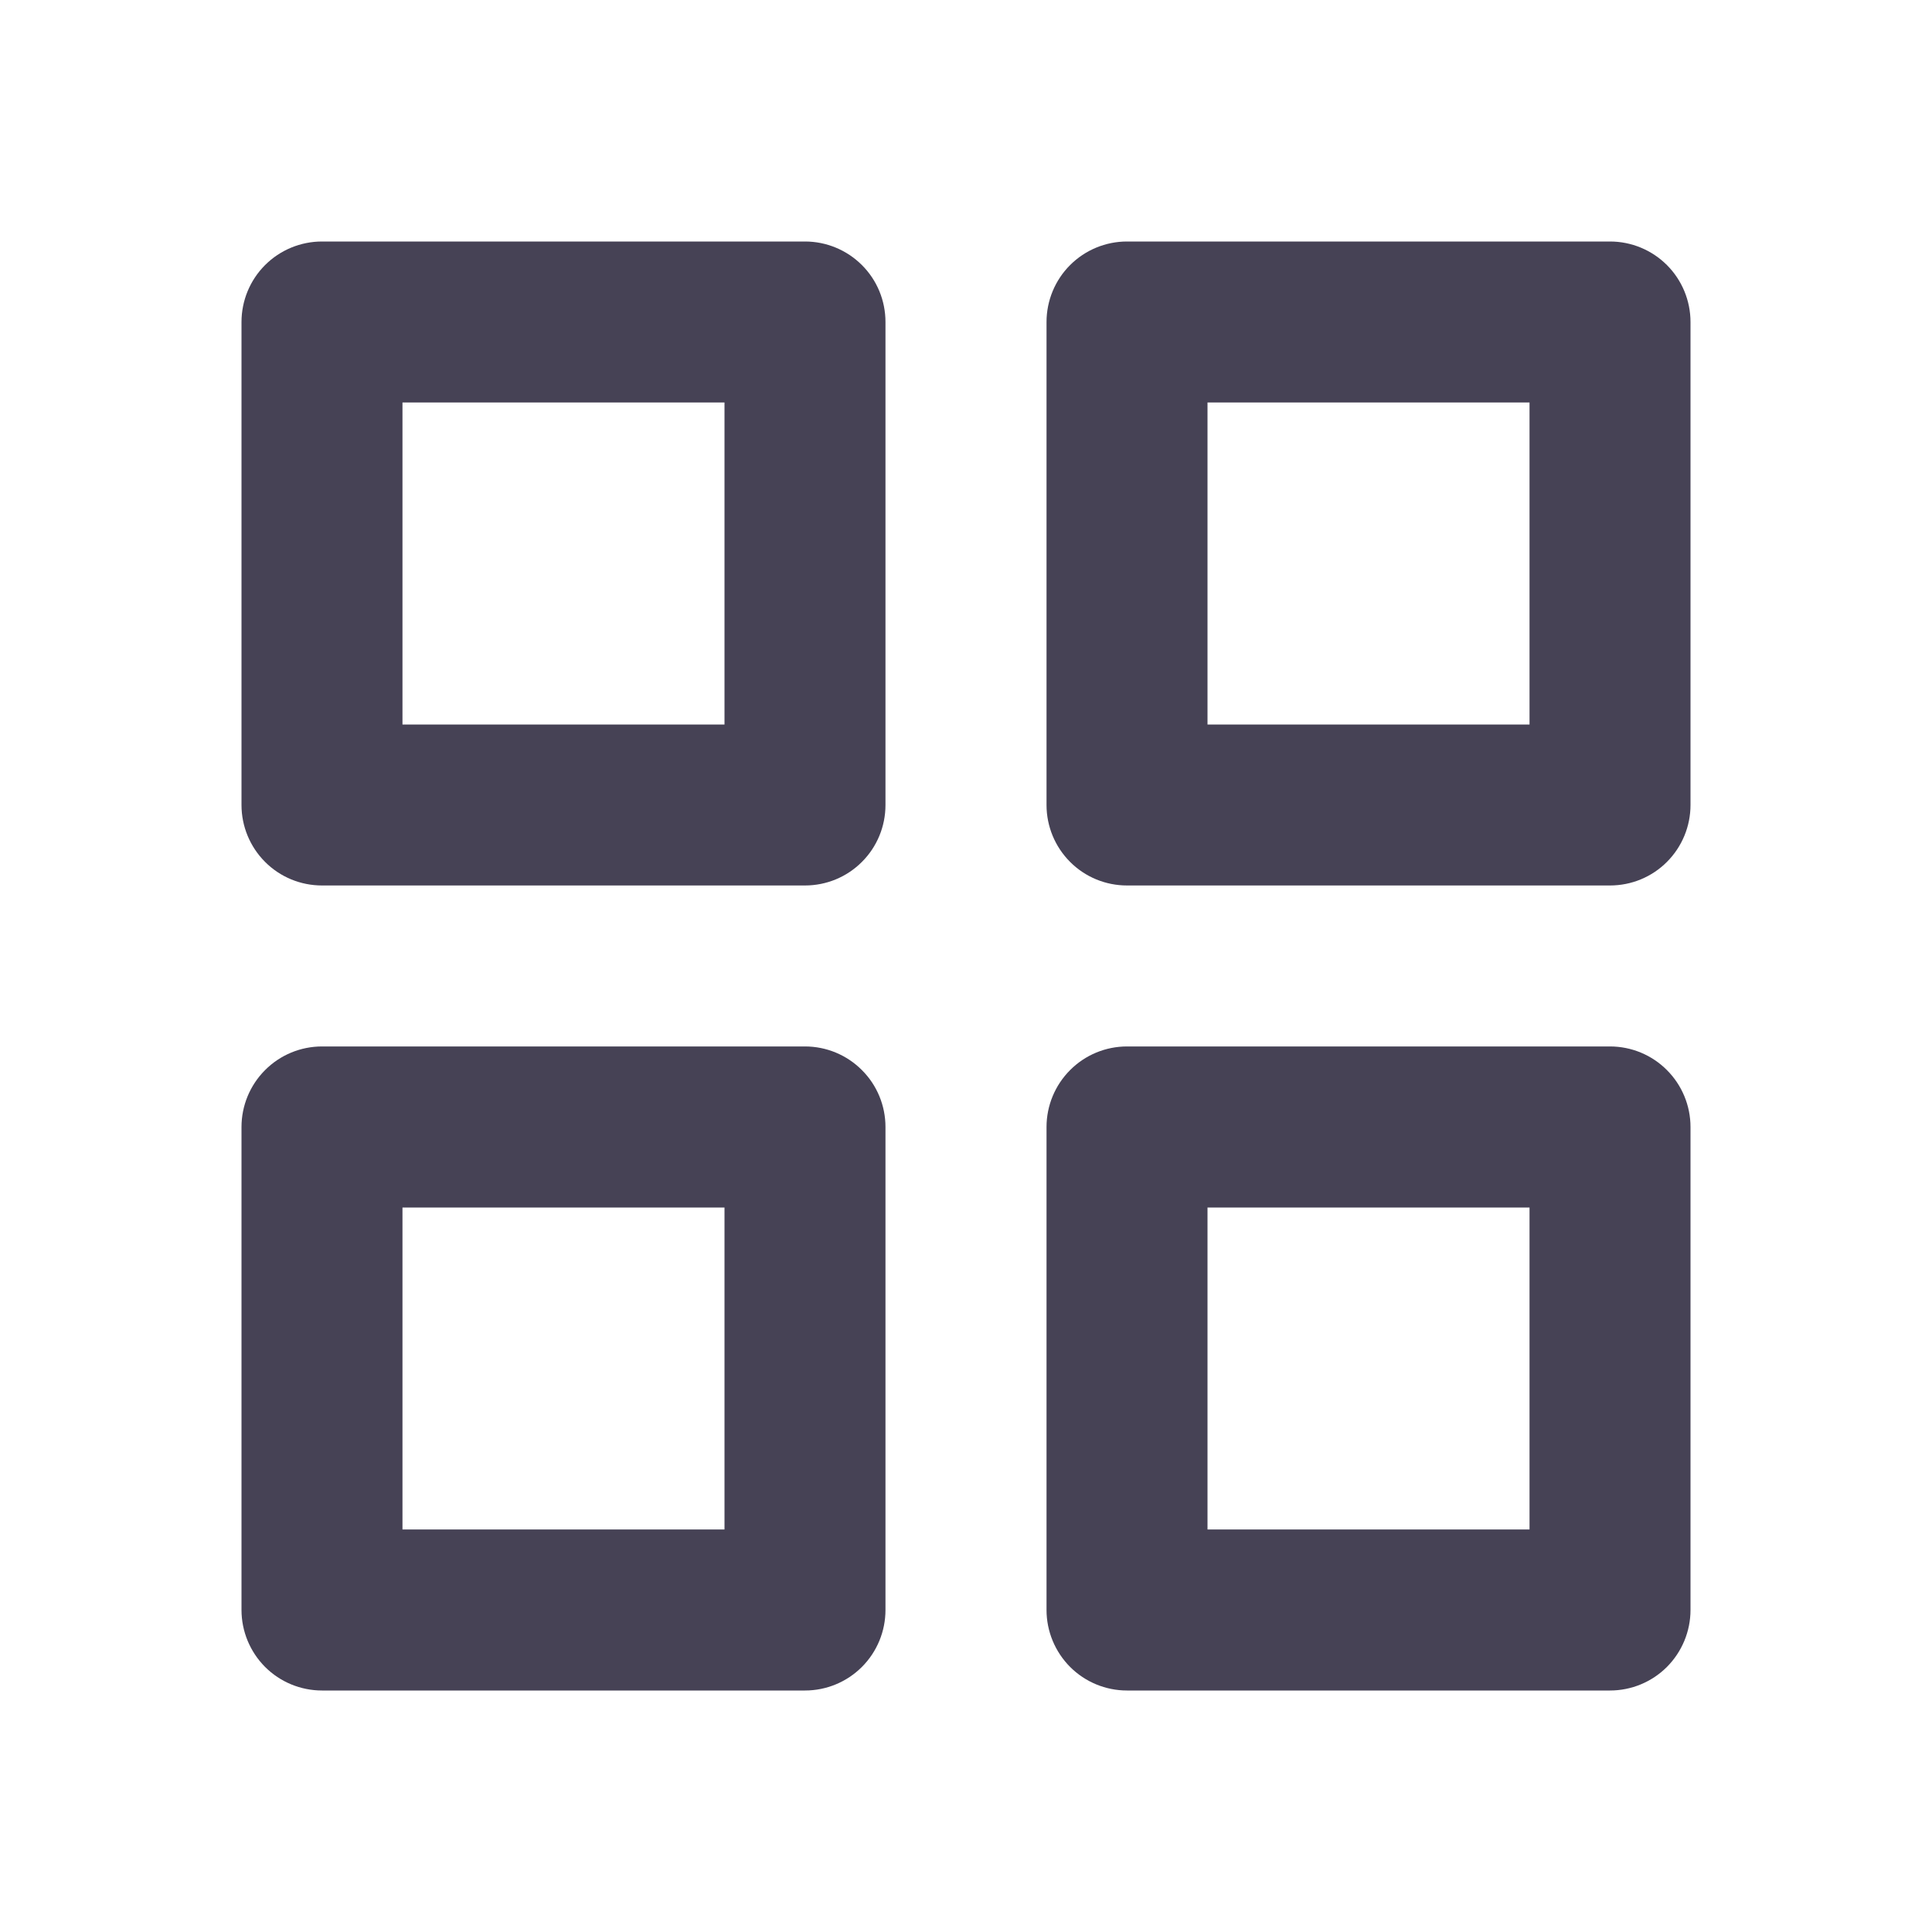
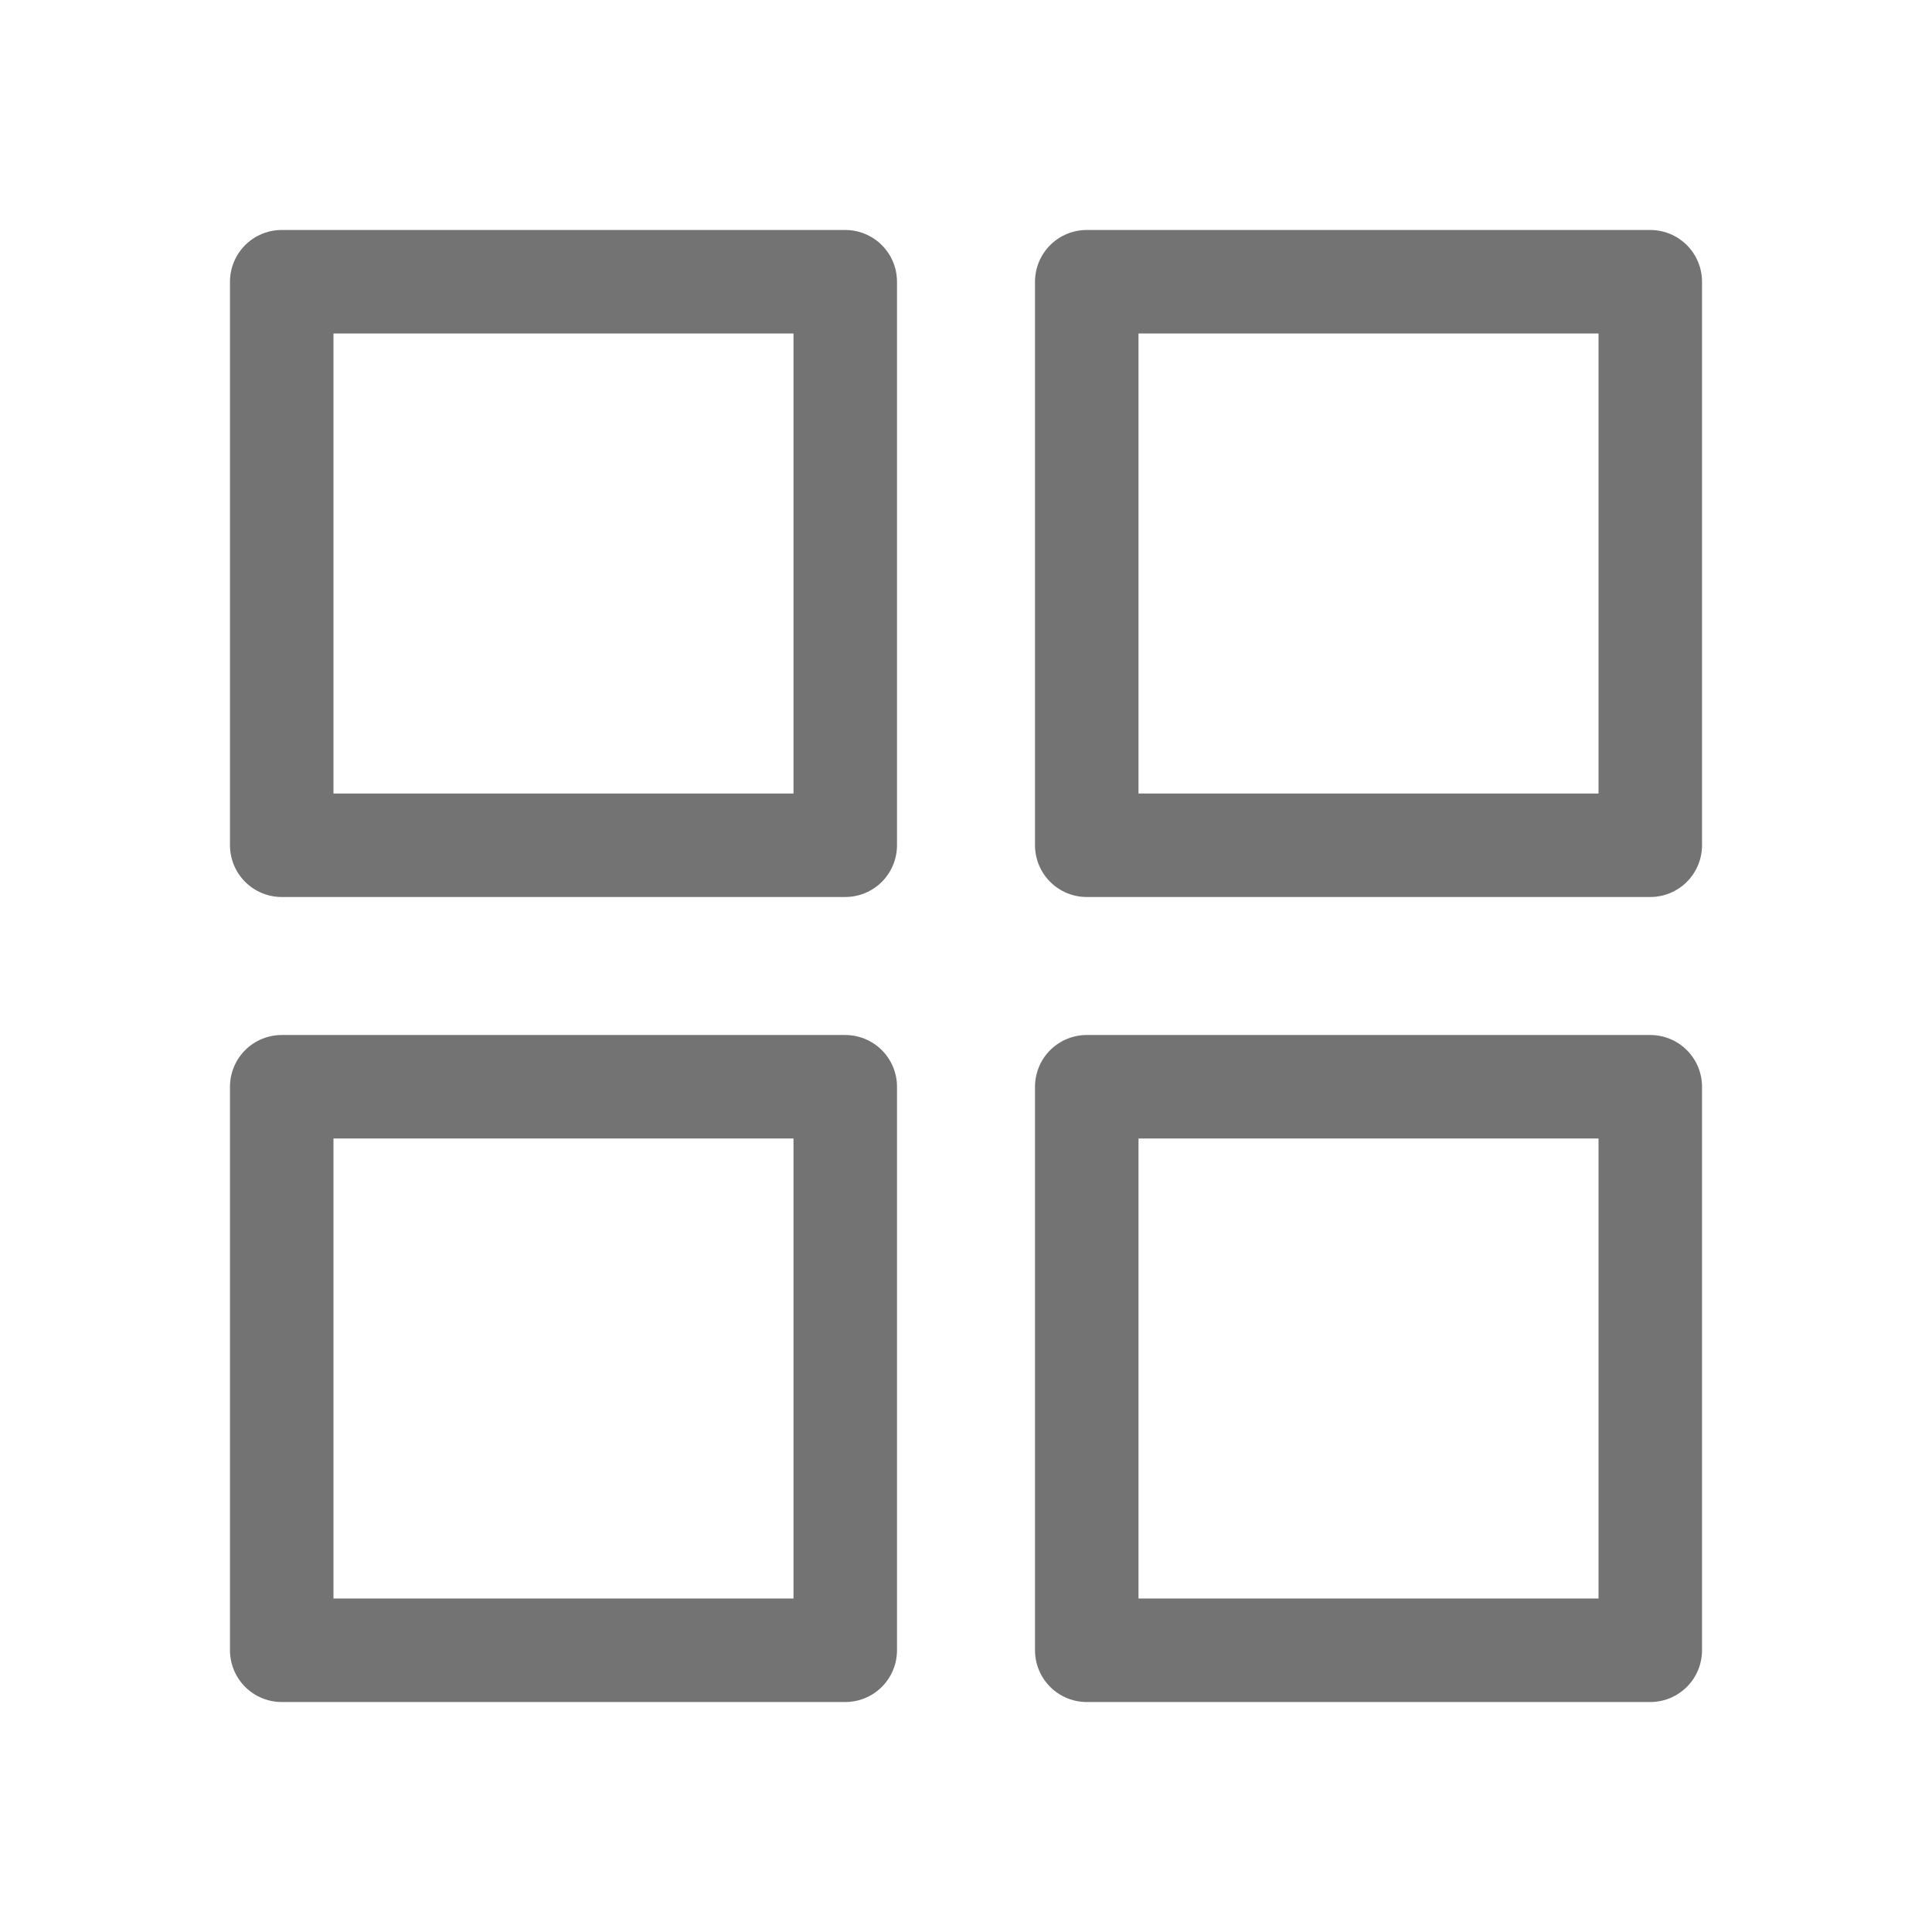
- <svg xmlns="http://www.w3.org/2000/svg" width="25" height="25" viewBox="0 0 25 25" fill="none">
-   <path d="M4.167 11.458H10.417C10.693 11.458 10.958 11.349 11.153 11.153C11.349 10.958 11.458 10.693 11.458 10.417V4.167C11.458 3.89 11.349 3.625 11.153 3.43C10.958 3.235 10.693 3.125 10.417 3.125H4.167C3.89 3.125 3.625 3.235 3.43 3.43C3.235 3.625 3.125 3.89 3.125 4.167V10.417C3.125 10.693 3.235 10.958 3.43 11.153C3.625 11.349 3.89 11.458 4.167 11.458ZM5.208 5.208H9.375V9.375H5.208V5.208Z" fill="#464255" />
-   <path d="M14.583 11.458H20.833C21.11 11.458 21.375 11.349 21.57 11.153C21.765 10.958 21.875 10.693 21.875 10.417V4.167C21.875 3.89 21.765 3.625 21.57 3.43C21.375 3.235 21.11 3.125 20.833 3.125H14.583C14.307 3.125 14.042 3.235 13.847 3.43C13.652 3.625 13.542 3.89 13.542 4.167V10.417C13.542 10.693 13.652 10.958 13.847 11.153C14.042 11.349 14.307 11.458 14.583 11.458ZM15.625 5.208H19.792V9.375H15.625V5.208Z" fill="#464255" />
-   <path d="M4.167 21.875H10.417C10.693 21.875 10.958 21.765 11.153 21.57C11.349 21.374 11.458 21.109 11.458 20.833V14.583C11.458 14.307 11.349 14.042 11.153 13.847C10.958 13.651 10.693 13.541 10.417 13.541H4.167C3.89 13.541 3.625 13.651 3.43 13.847C3.235 14.042 3.125 14.307 3.125 14.583V20.833C3.125 21.109 3.235 21.374 3.43 21.57C3.625 21.765 3.89 21.875 4.167 21.875ZM5.208 15.625H9.375V19.791H5.208V15.625Z" fill="#464255" />
-   <path d="M14.583 21.875H20.833C21.11 21.875 21.375 21.765 21.57 21.57C21.765 21.374 21.875 21.109 21.875 20.833V14.583C21.875 14.307 21.765 14.042 21.57 13.847C21.375 13.651 21.11 13.541 20.833 13.541H14.583C14.307 13.541 14.042 13.651 13.847 13.847C13.652 14.042 13.542 14.307 13.542 14.583V20.833C13.542 21.109 13.652 21.374 13.847 21.57C14.042 21.765 14.307 21.875 14.583 21.875ZM15.625 15.625H19.792V19.791H15.625V15.625Z" fill="#464255" />
+ <svg xmlns="http://www.w3.org/2000/svg" width="28" height="28" viewBox="0 0 28 28" fill="none">
+   <path d="M4.083 4.083H12.25V12.25H4.083V4.083Z" stroke="#737373" stroke-width="1.5" stroke-linecap="round" stroke-linejoin="round" />
+   <path d="M4.083 15.75H12.25V23.917H4.083V15.75Z" stroke="#737373" stroke-width="1.5" stroke-linecap="round" stroke-linejoin="round" />
+   <path d="M15.75 4.083H23.917V12.25H15.75V4.083Z" stroke="#737373" stroke-width="1.5" stroke-linecap="round" stroke-linejoin="round" />
+   <path d="M15.75 15.75H23.917V23.917H15.75V15.75Z" stroke="#737373" stroke-width="1.5" stroke-linecap="round" stroke-linejoin="round" />
</svg>
